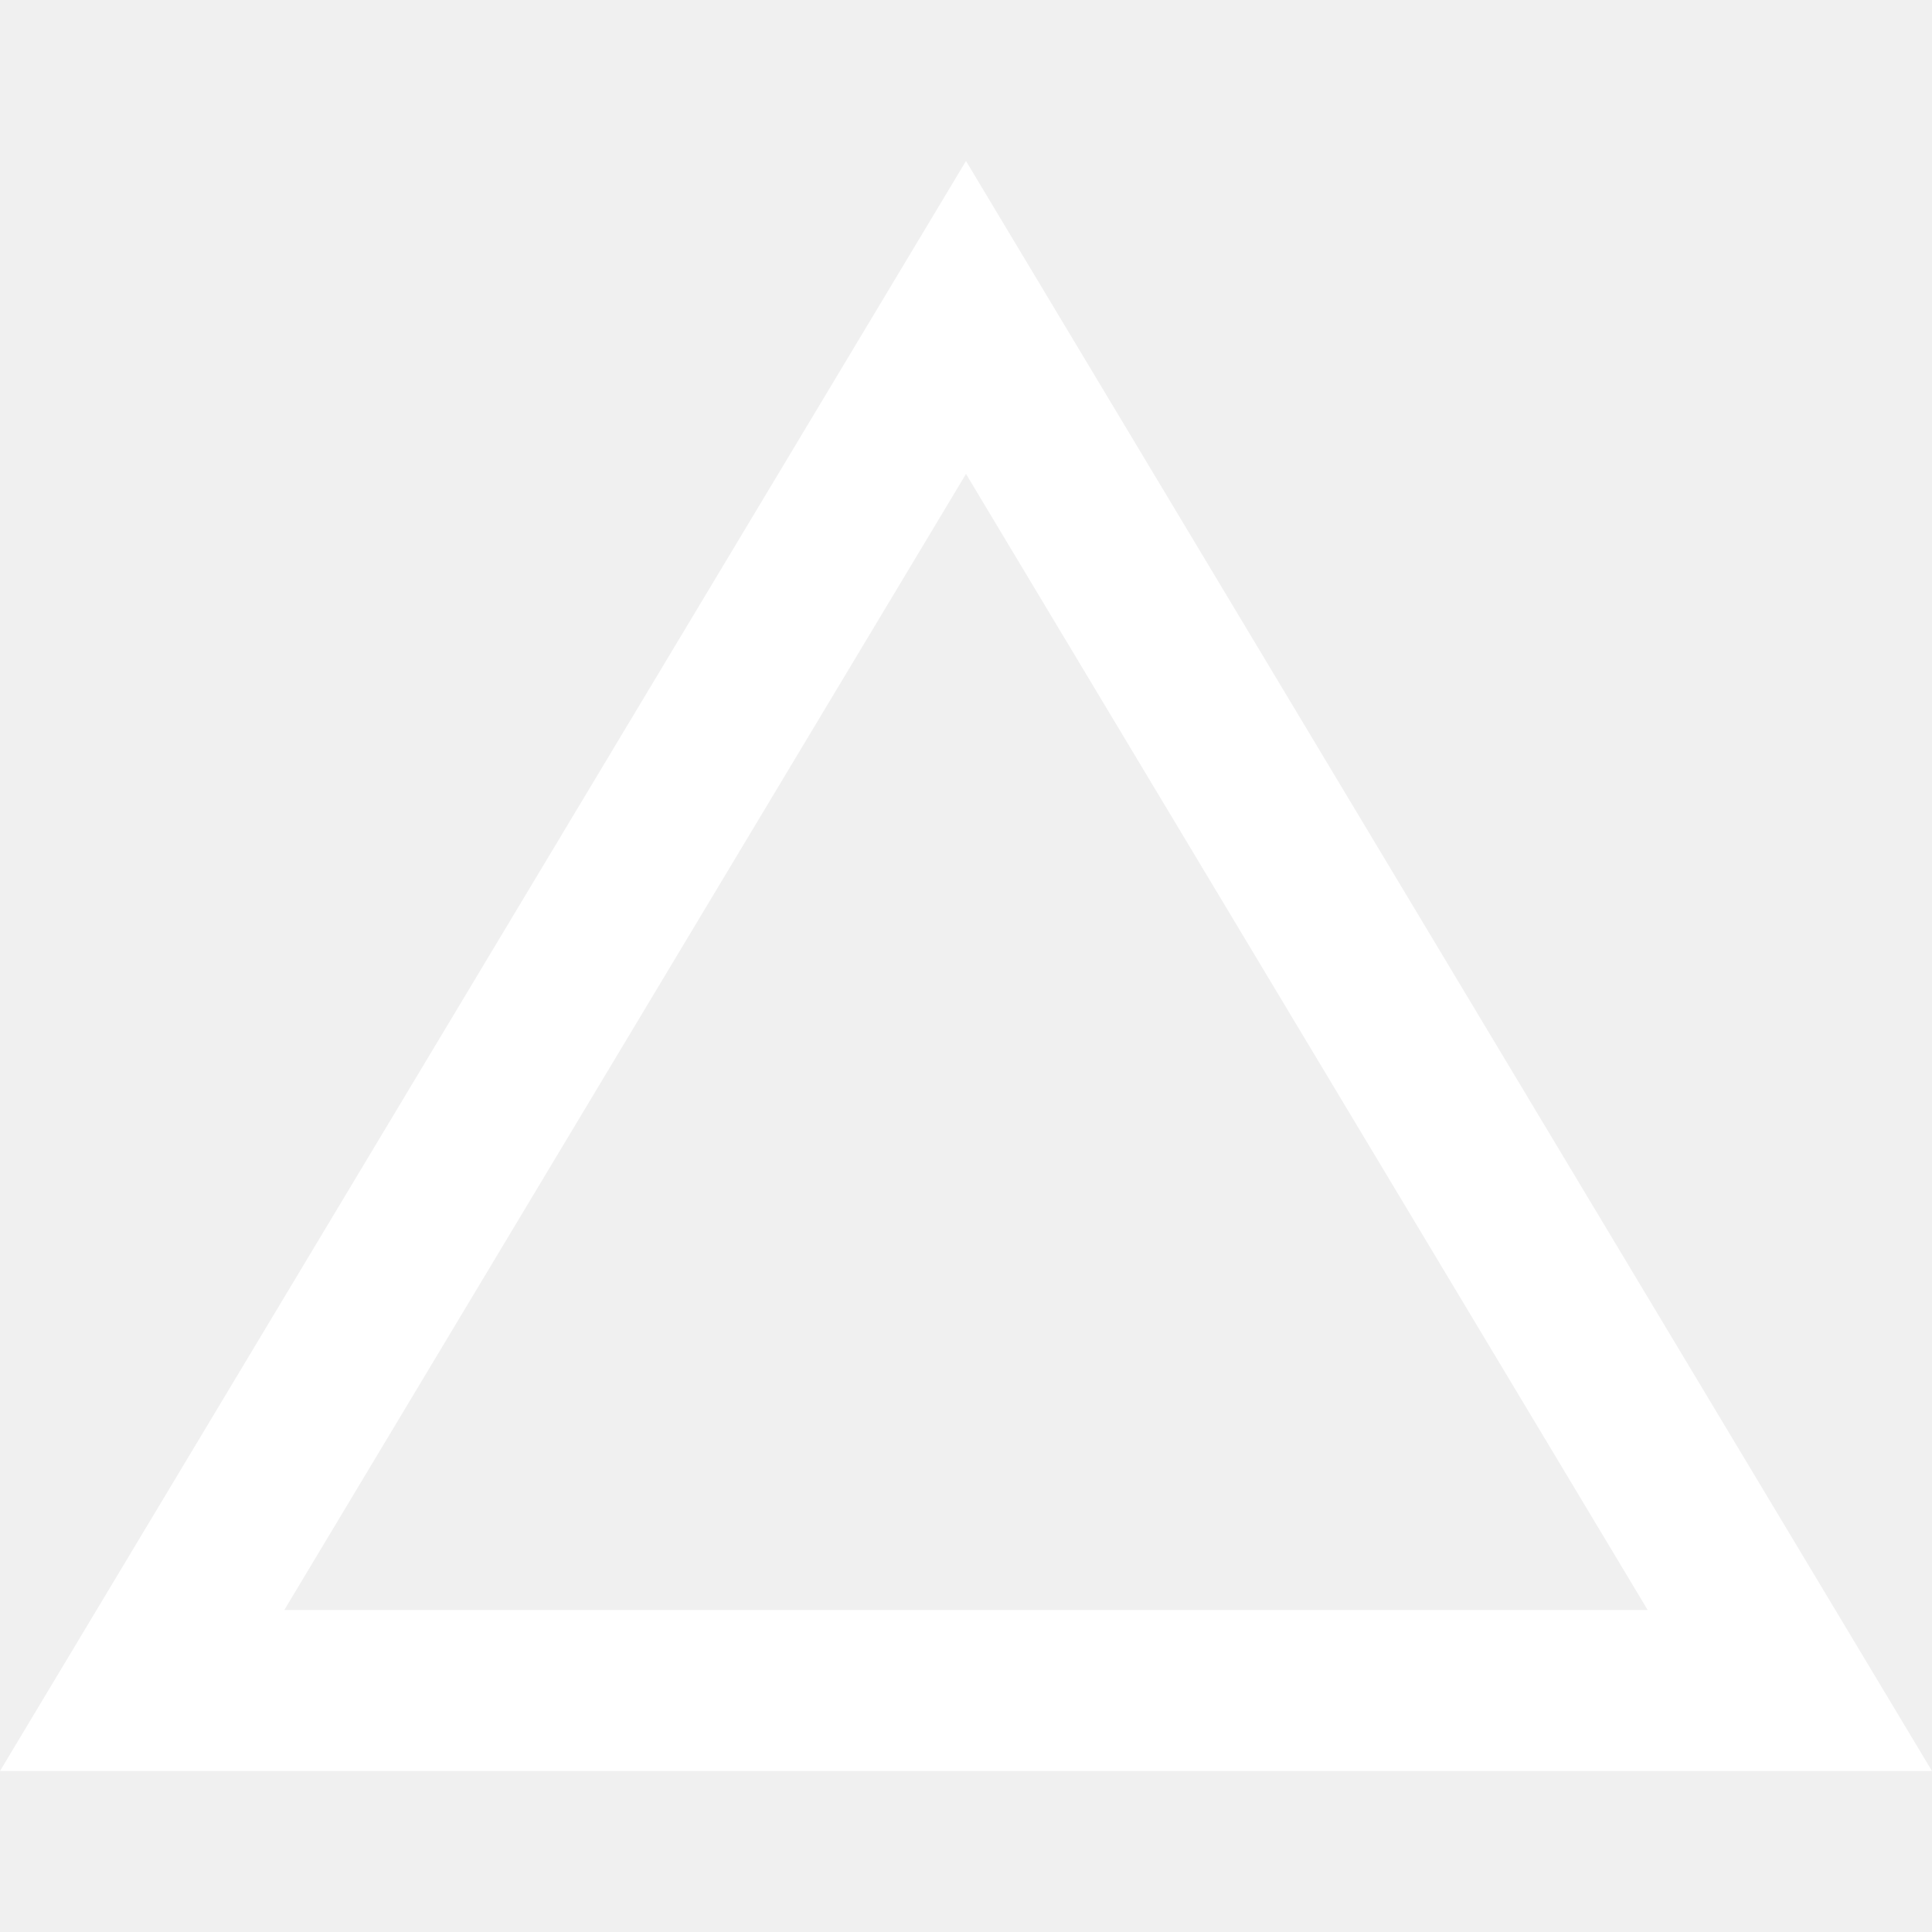
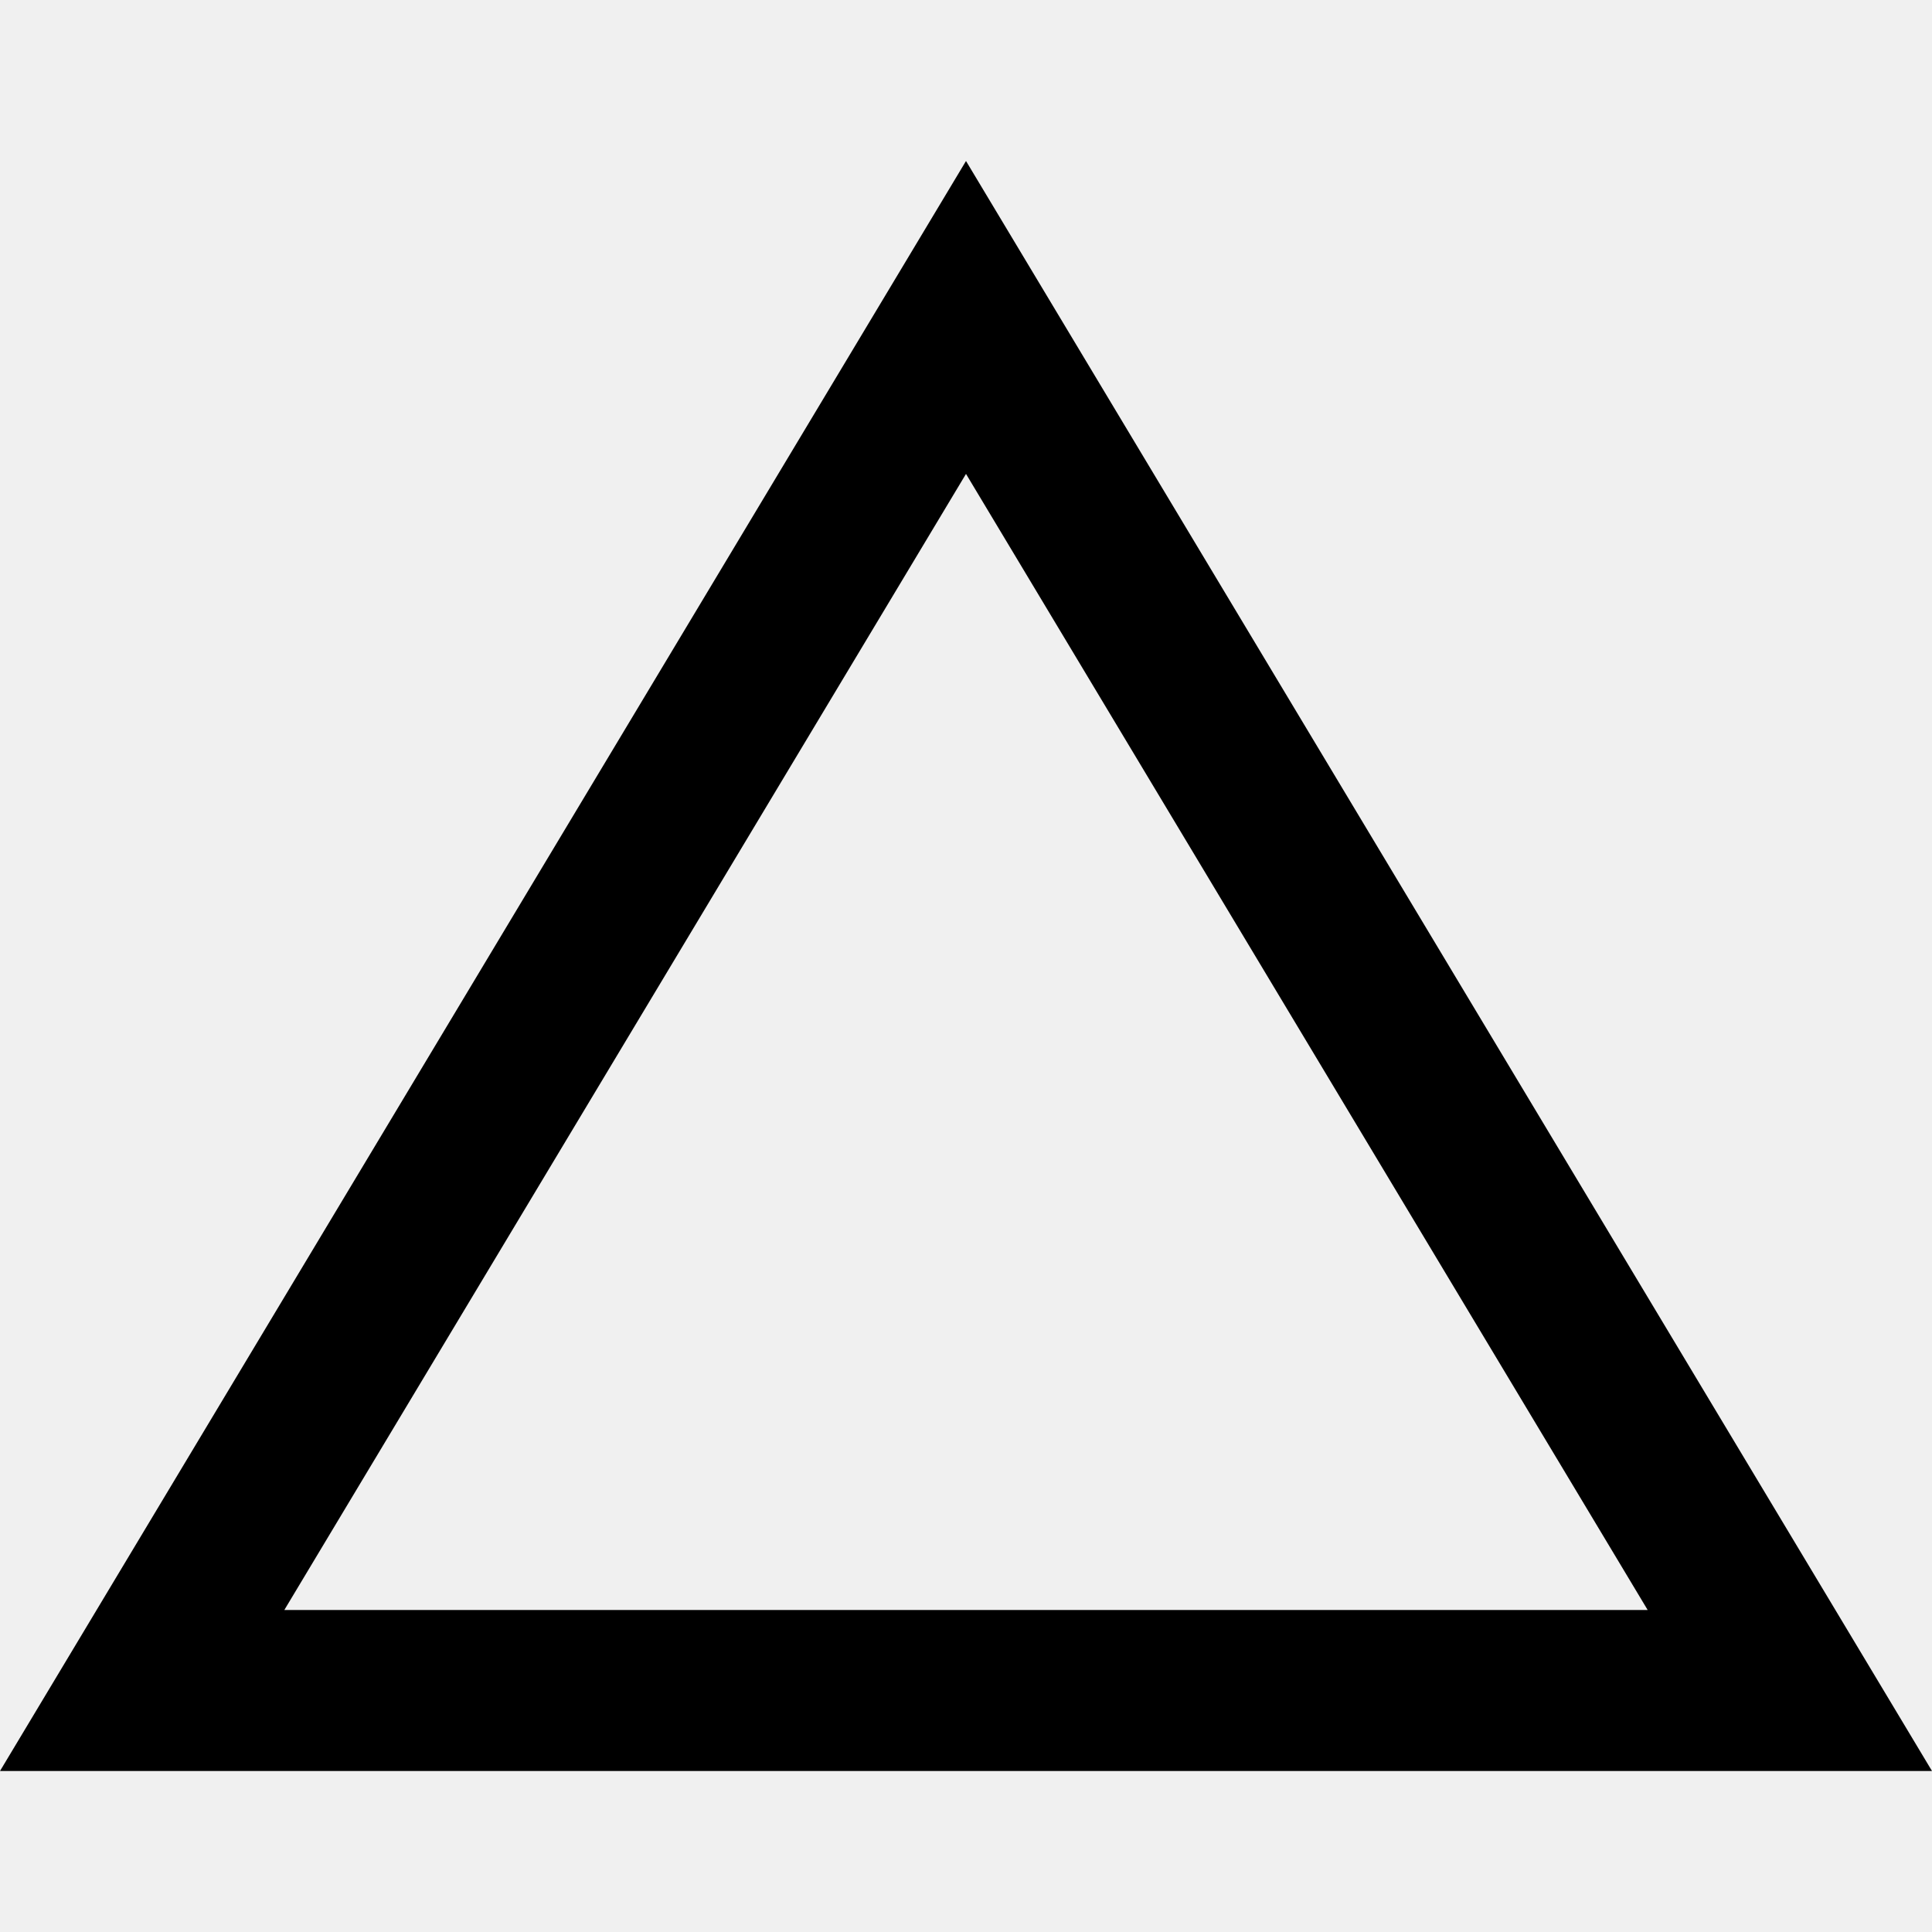
<svg xmlns="http://www.w3.org/2000/svg" width="20" height="20" viewBox="0 0 24 24">
-   <path stroke="white" fill="white" stroke-width="0" d="M12 5.887l8.468 14.113h-16.936l8.468-14.113zm0-3.887l-12 20h24l-12-20z" />
+   <path stroke="black" fill="black" stroke-width="0" d="M12 5.887l8.468 14.113h-16.936l8.468-14.113zm0-3.887l-12 20h24l-12-20z" />
</svg>
